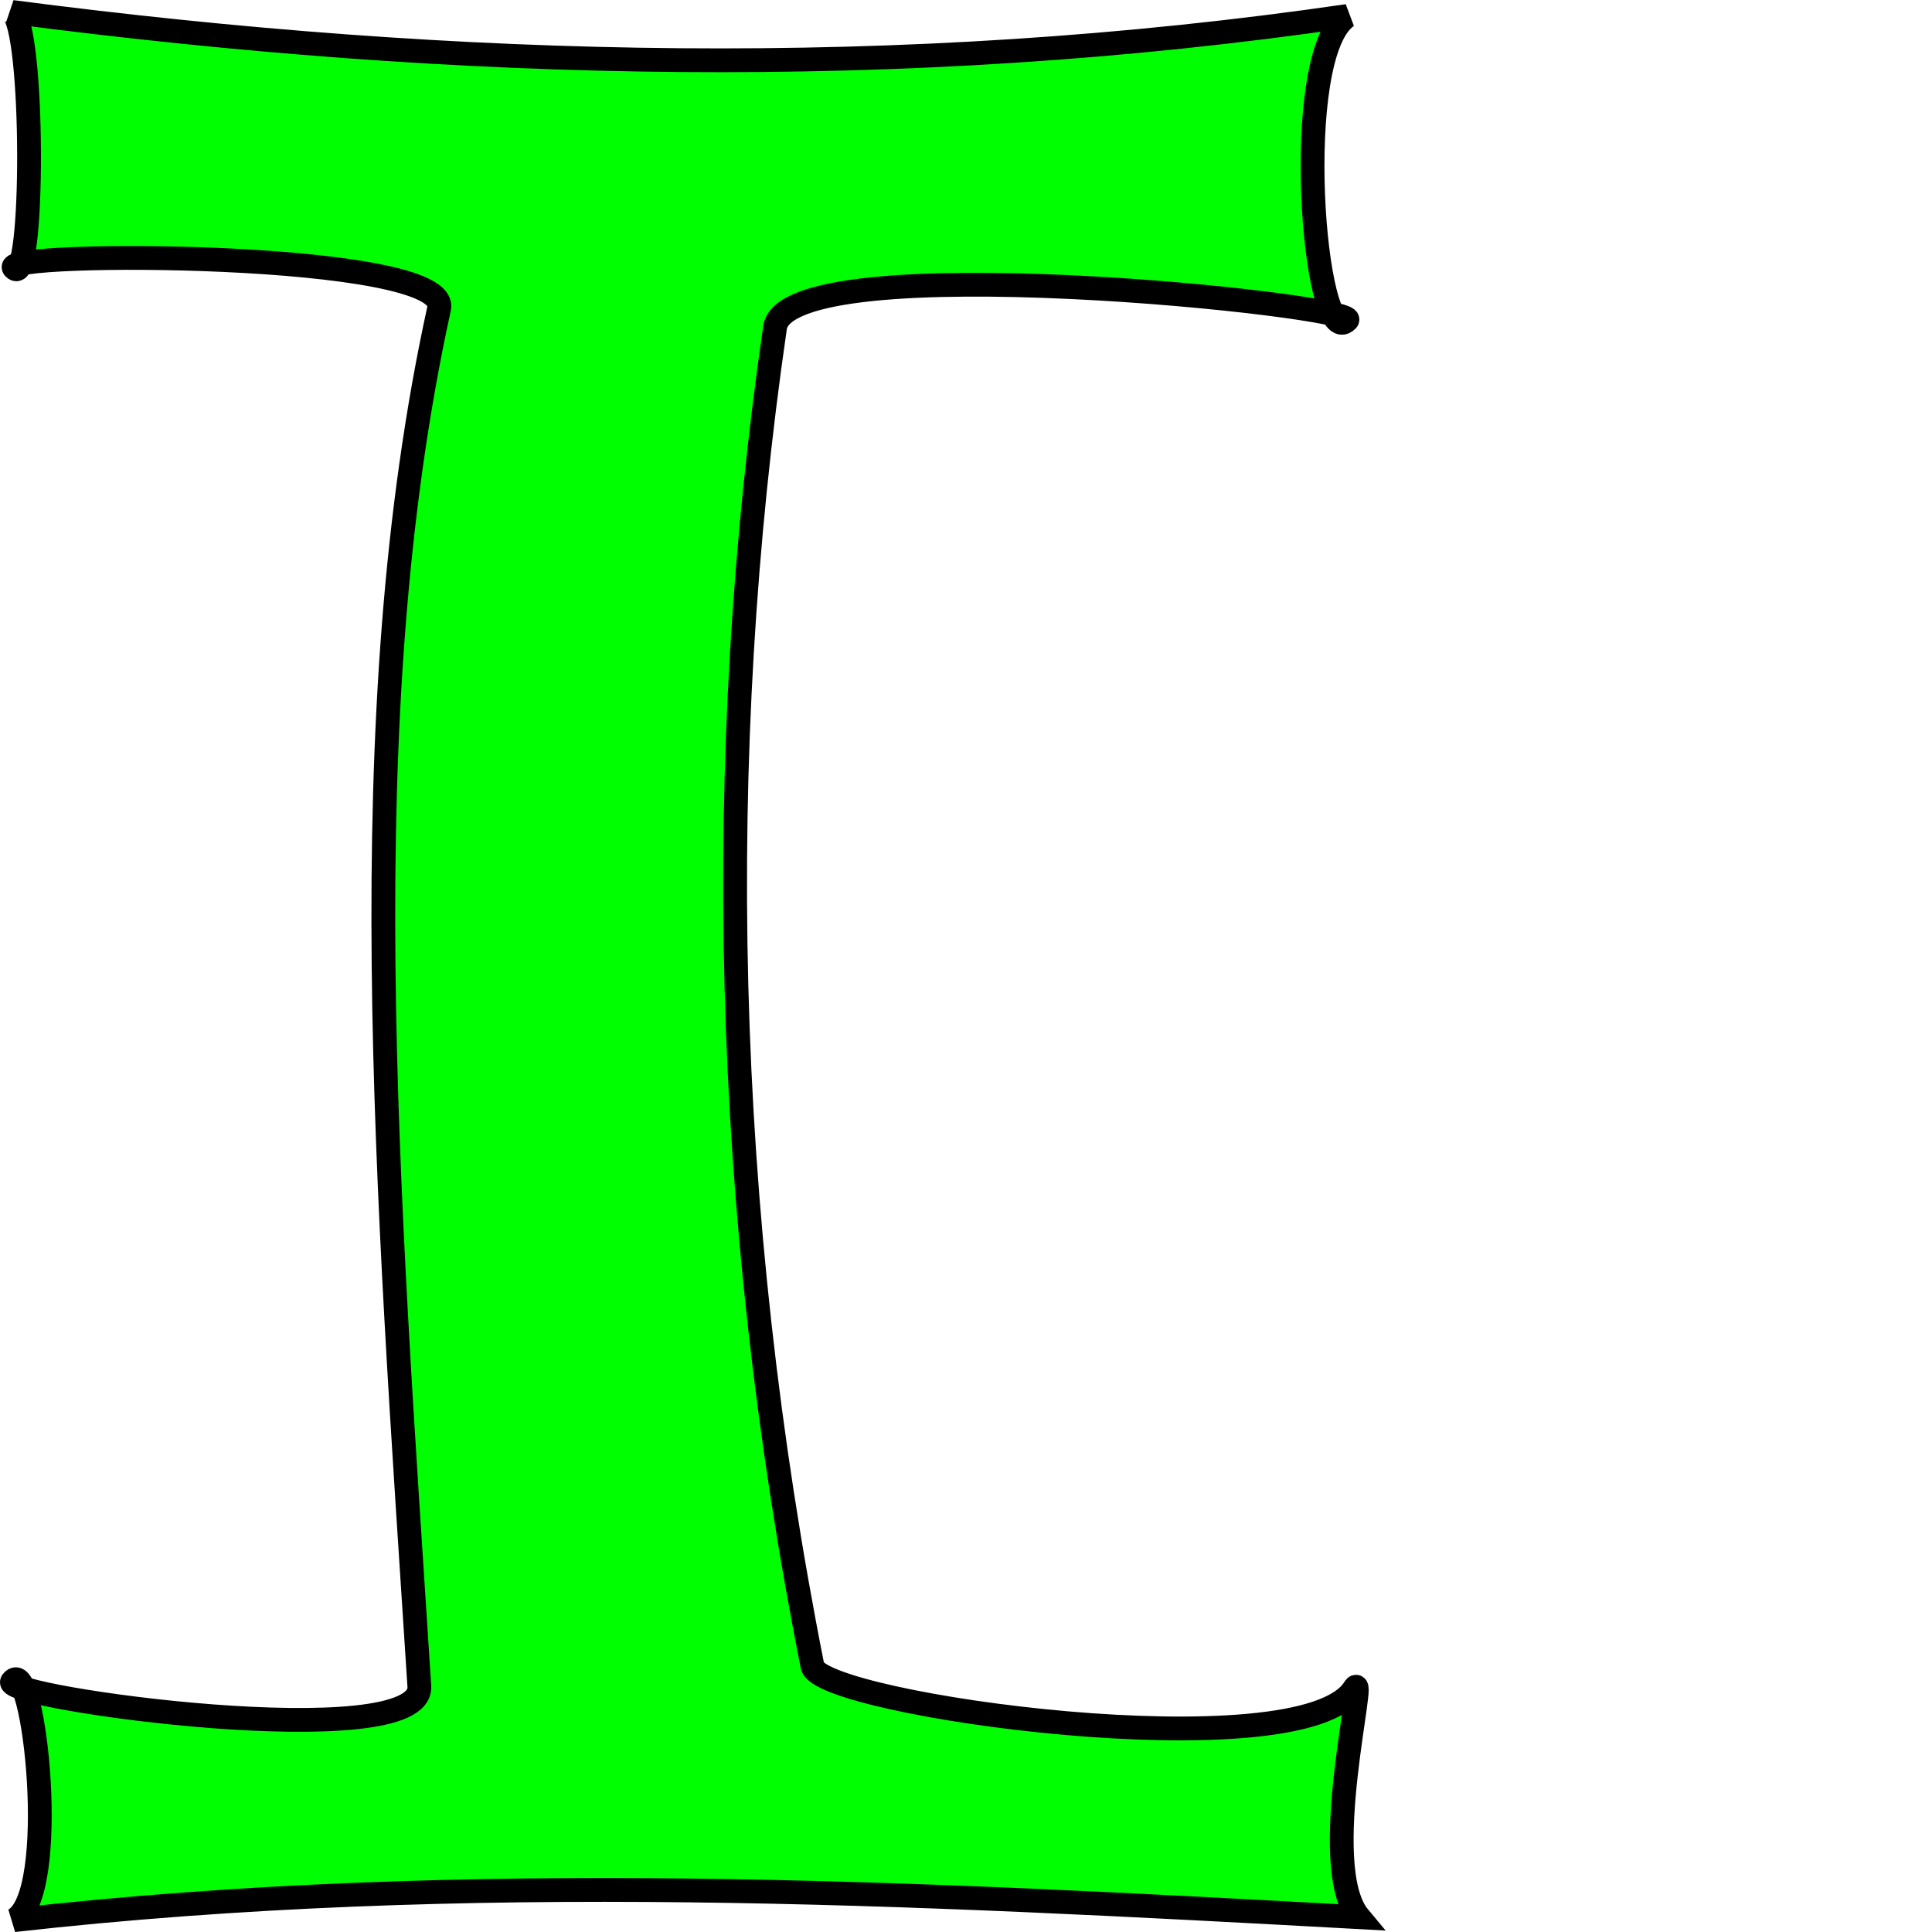
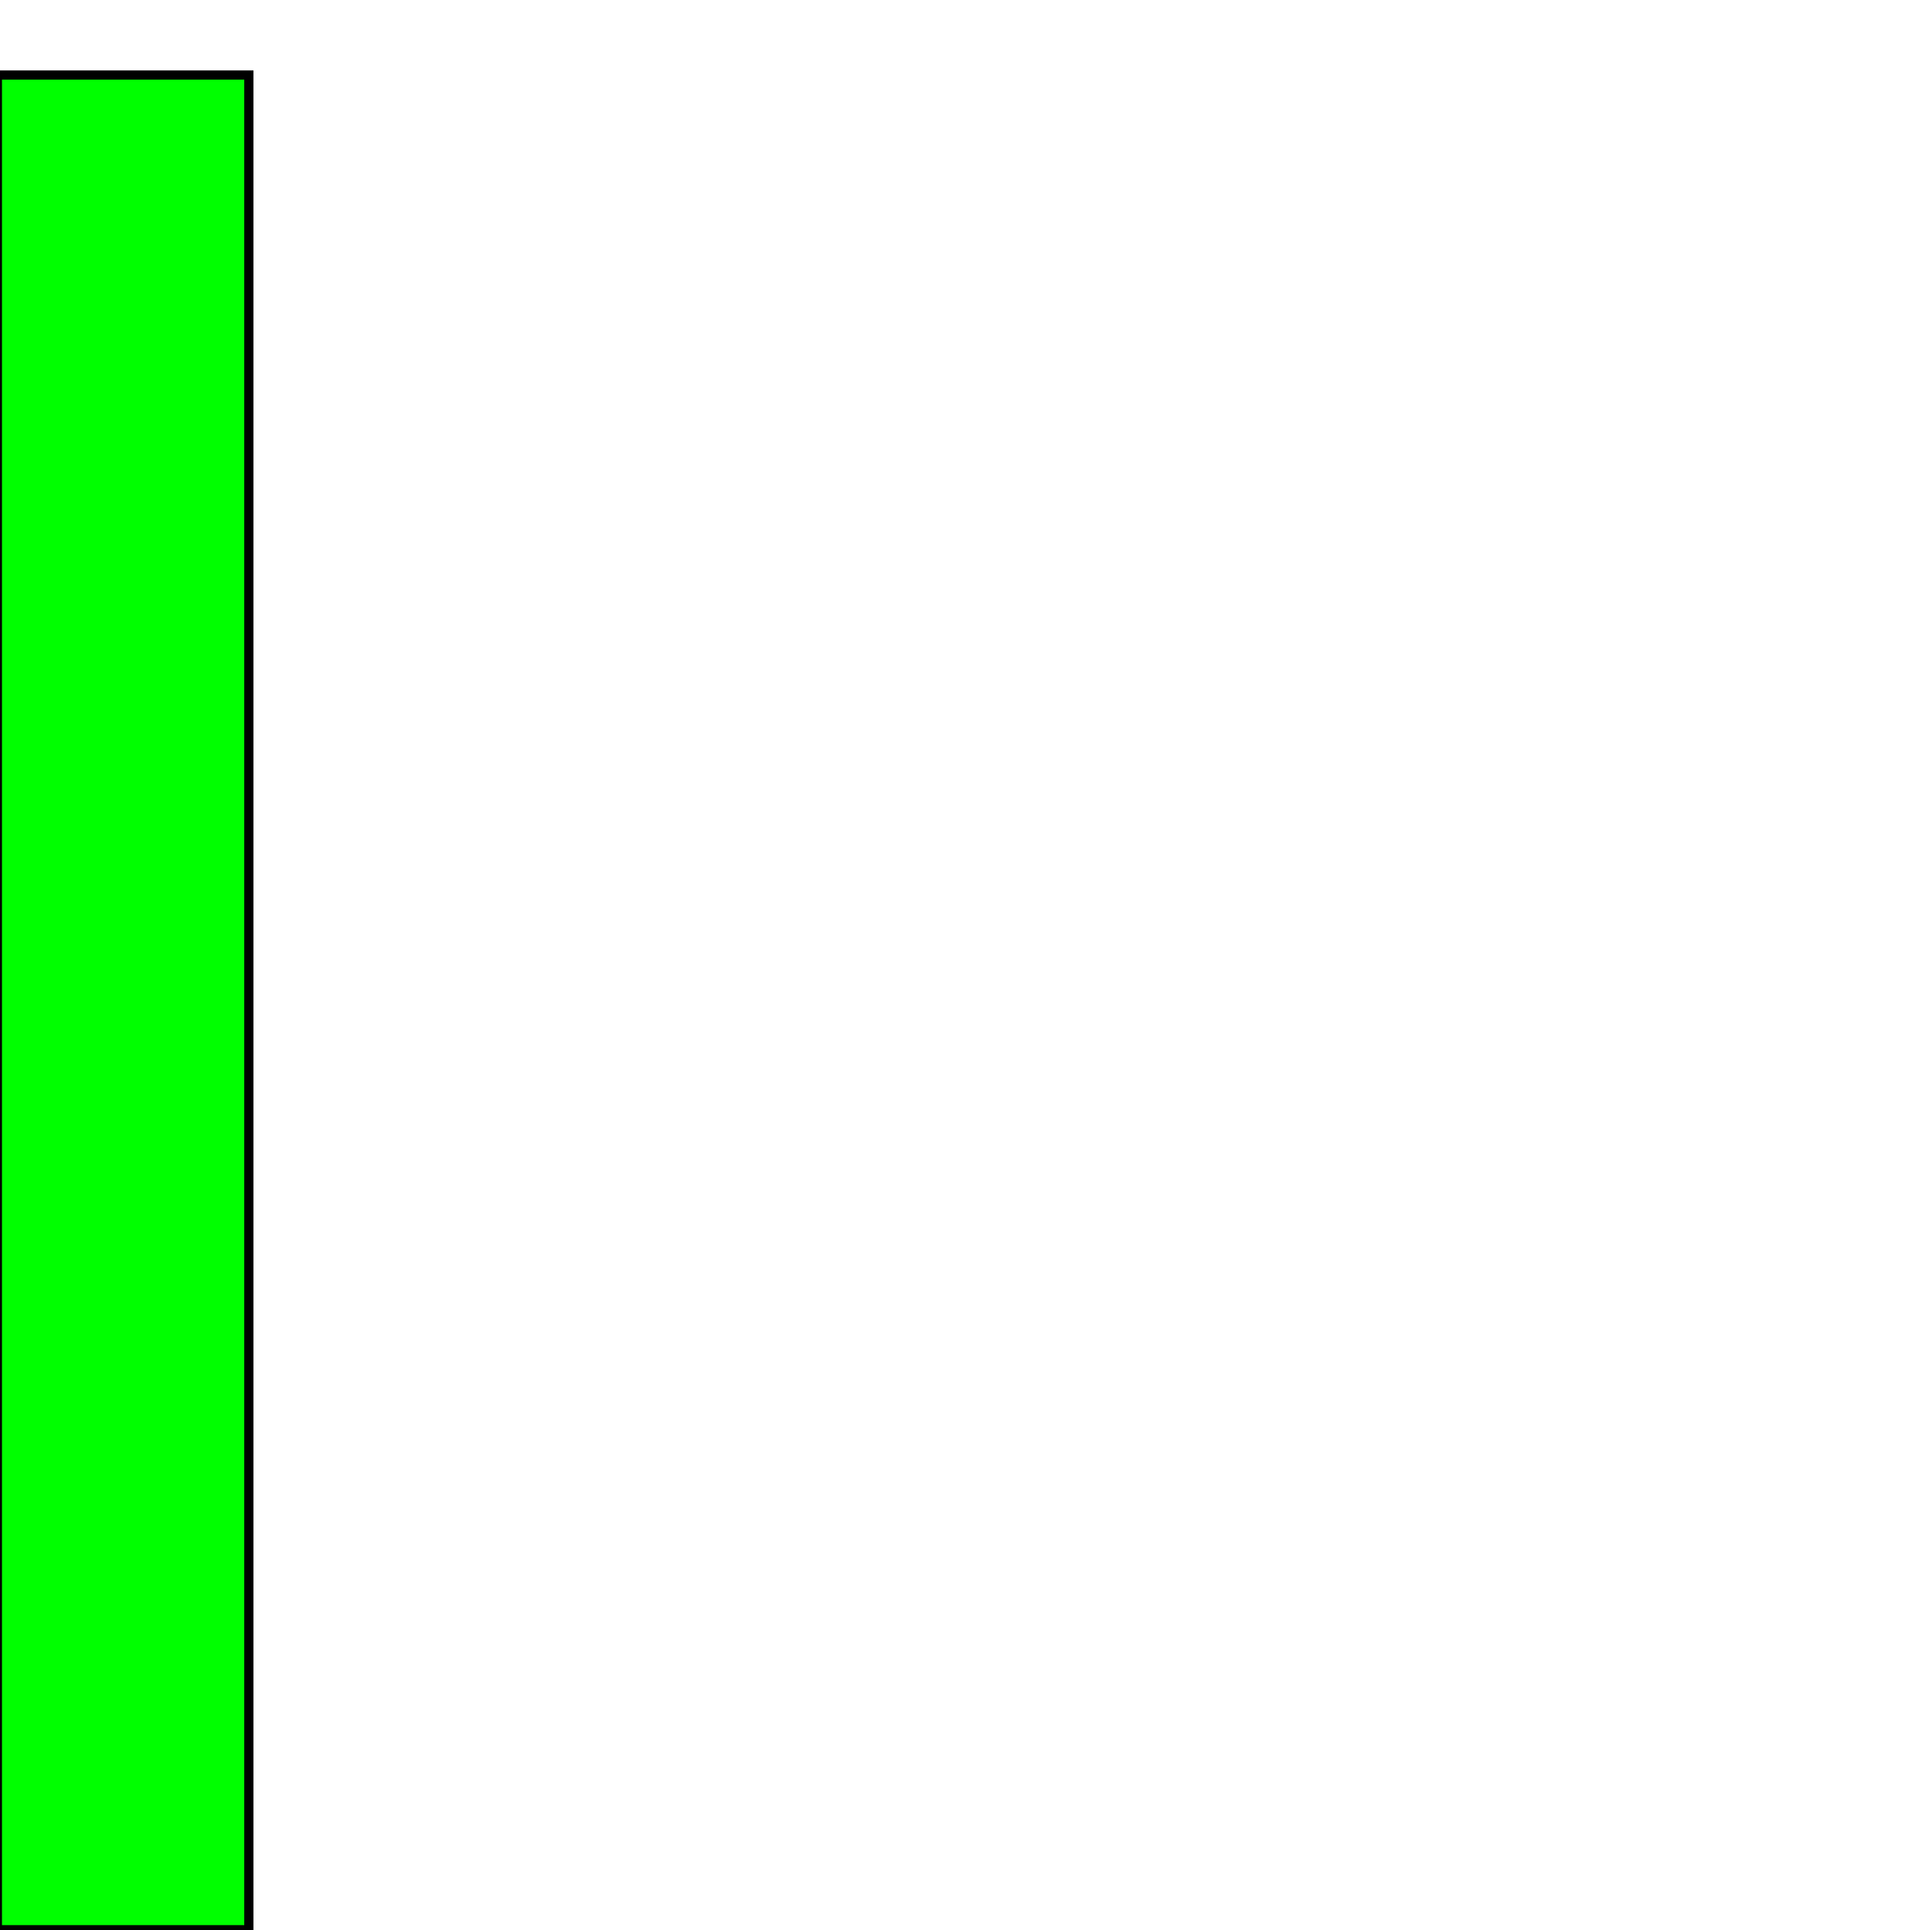
- <svg xmlns="http://www.w3.org/2000/svg" preserveAspectRatio="xMinYMin meet" viewBox="0 0 1050 1050" width="100%" height="100%" id="svg3121" version="1.1">
-   <defs id="defs3123" />
-   <g id="layer1" transform="translate(0.9137045,-4.09375)">
-     <path style="fill:#00ff00;stroke:#000000;stroke-width:12.929px;stroke-linecap:butt;stroke-linejoin:miter;stroke-opacity:1" d="M 5.6,10.588 C 17.877,17.656 17.685,161.975 6.682,149.746 -1.824,140.291 244.579,140.472 237.73,171.718 188.931,394.338 209.634,650.922 226.985,920.57 229.428,958.537 -1.117,926.908 5.697,917.962 17.552,902.399 32.111,1034.57 6.574,1047.659 252.983,1019.984 495.341,1032.816 737.659,1046.047 714.341,1018.145 742.783,909.474 735.128,921.726 706.821,967.03 444.852,930.797 440.641,909.574 391.427,661.554 386.461,414.532 420.298,182.129 426.892,136.84 738.961,170.129 731.264,178.082 713.207,196.742 699.9,33.088 731.4,12.775 489.466,48.074 247.533,42.198 5.6,10.588 z" id="path2987" />
+ <svg xmlns="http://www.w3.org/2000/svg" width="1051" height="1050" id="svg11647" version="1.1">
+   <defs id="defs11649" />
+   <g id="layer1" transform="translate(0,-2.362183)">
+     <text xml:space="preserve" style="font-size:1466.849px;font-style:normal;font-variant:normal;font-weight:normal;font-stretch:normal;line-height:125%;letter-spacing:0px;word-spacing:0px;fill:#00ff00;fill-opacity:1;stroke:#000000;font-family:Arial;-inkscape-font-specification:Arial;stroke-opacity:1;stroke-width:5;stroke-miterlimit:4;stroke-dasharray:none" x="-136.801" y="1052.362" id="text11655">
+       <tspan id="tspan11657" x="-136.801" y="1052.362">I</tspan>
+     </text>
  </g>
</svg>
